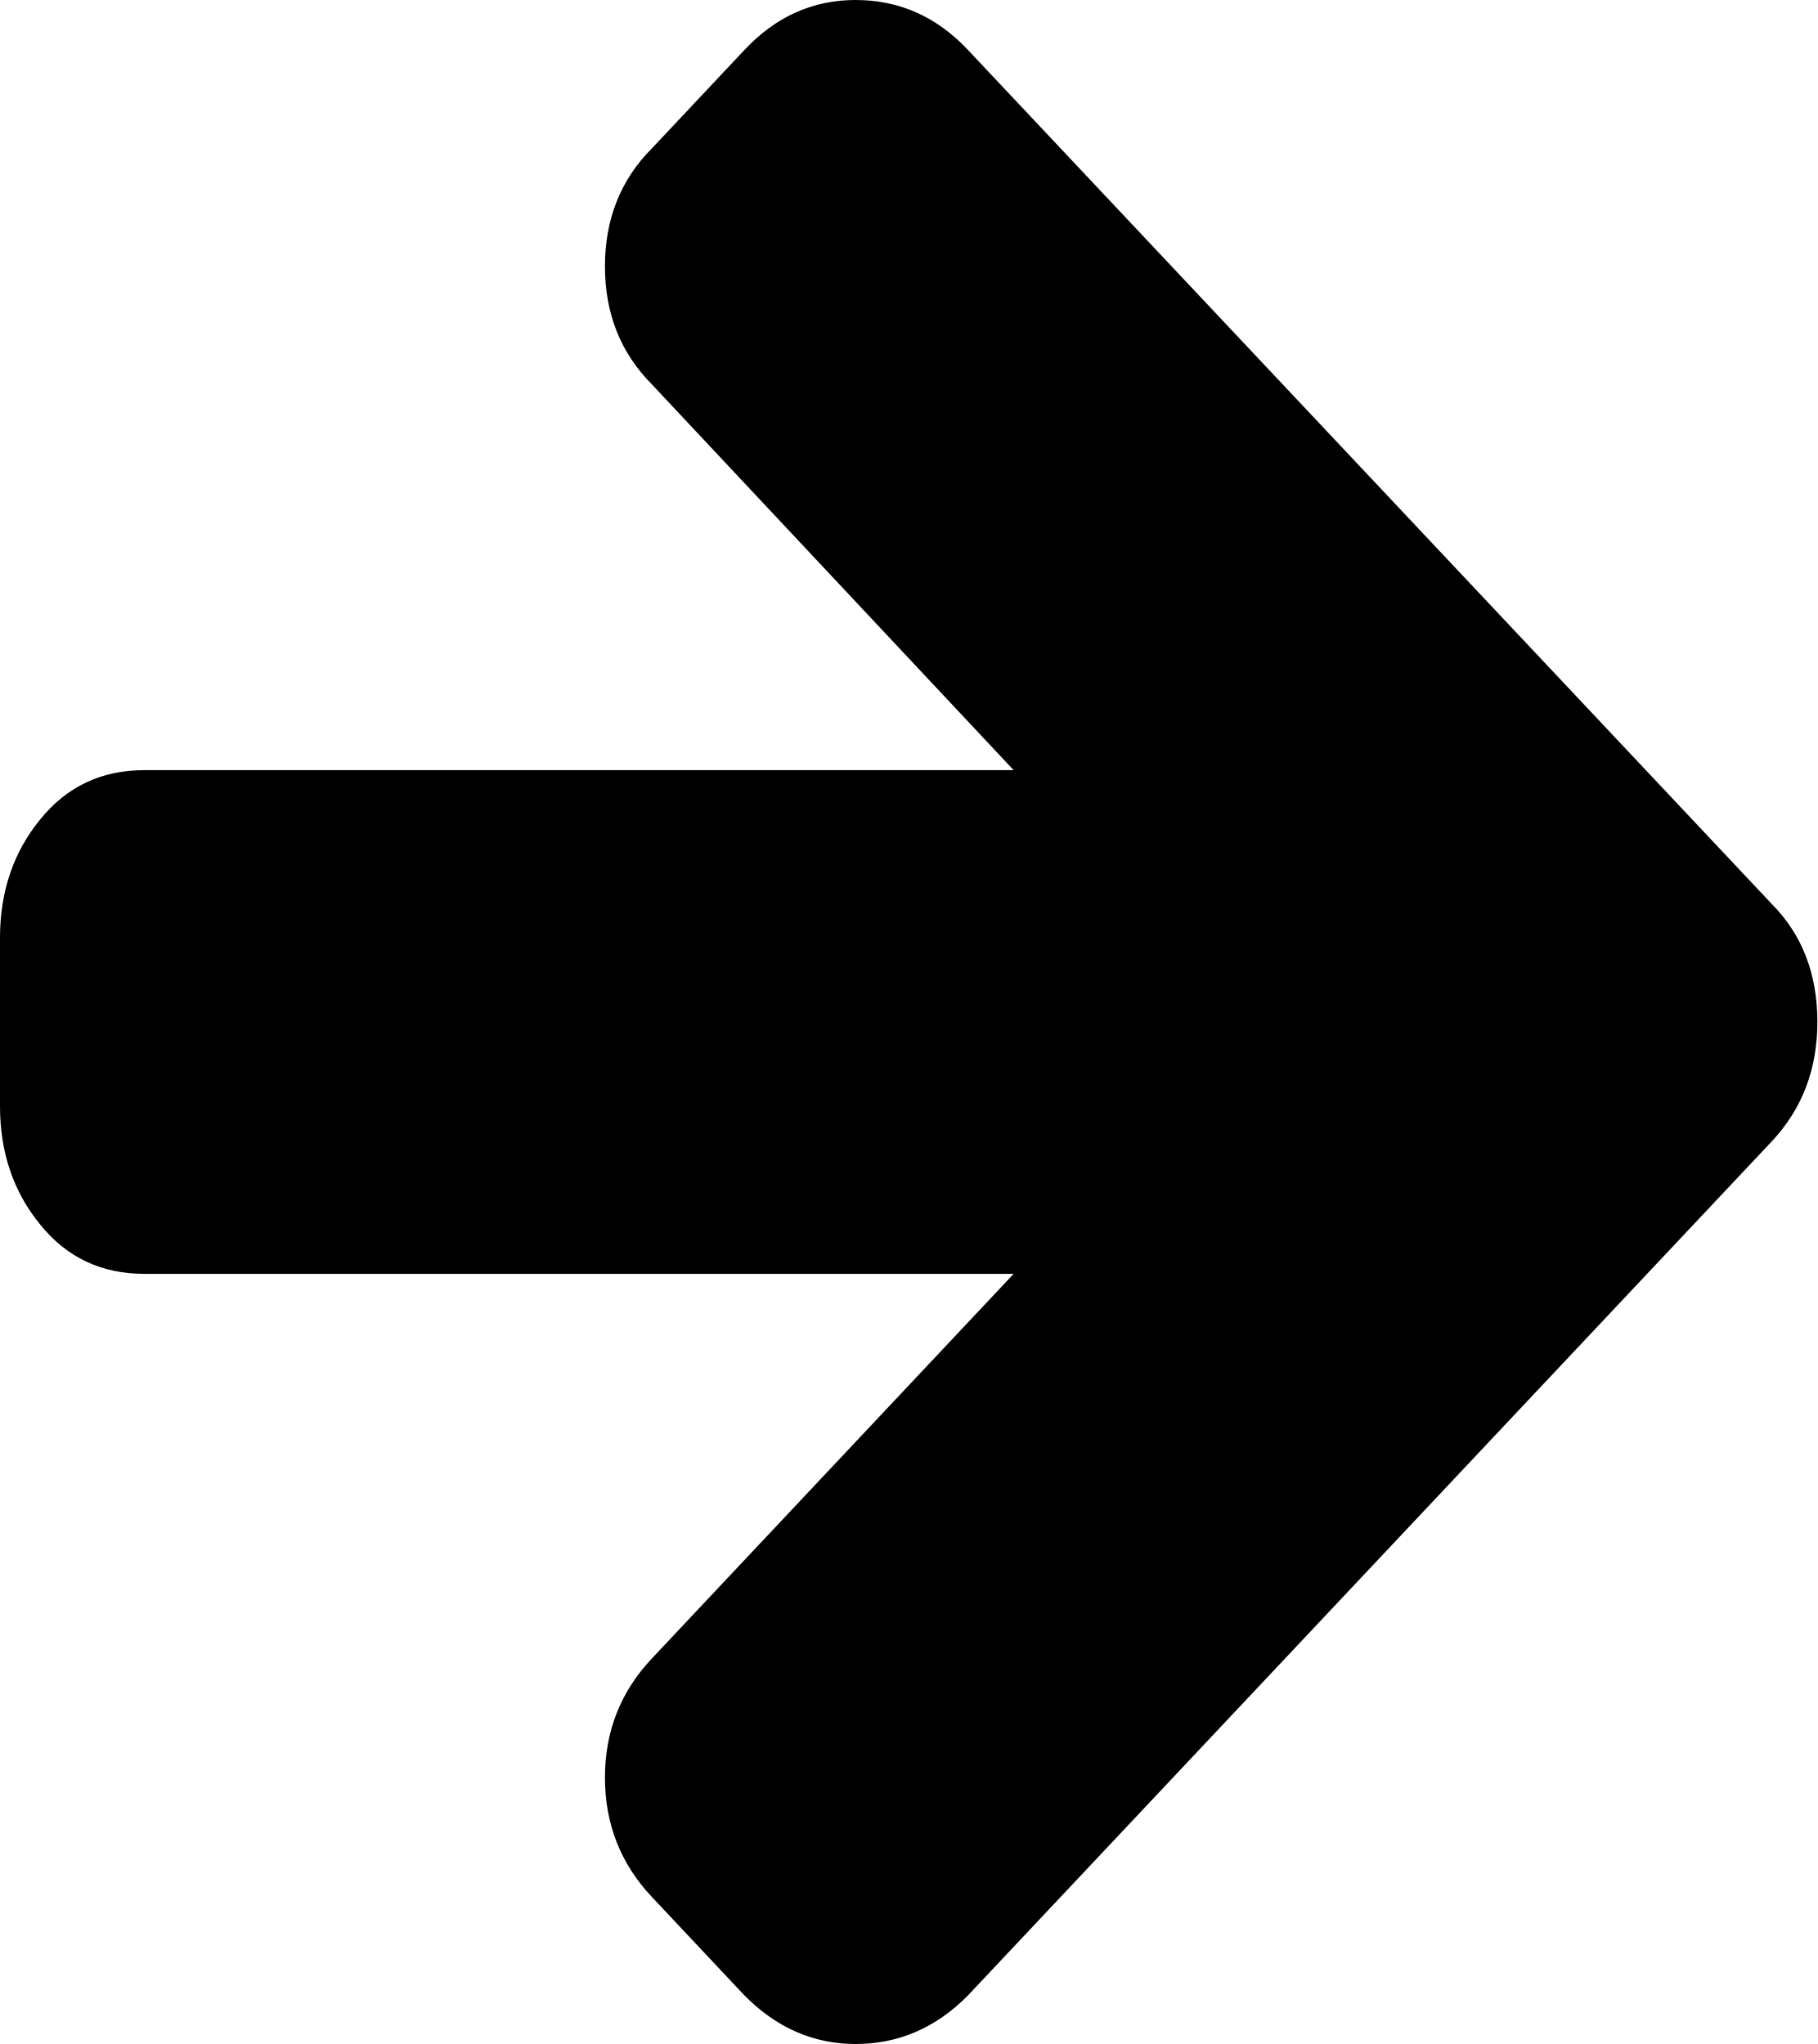
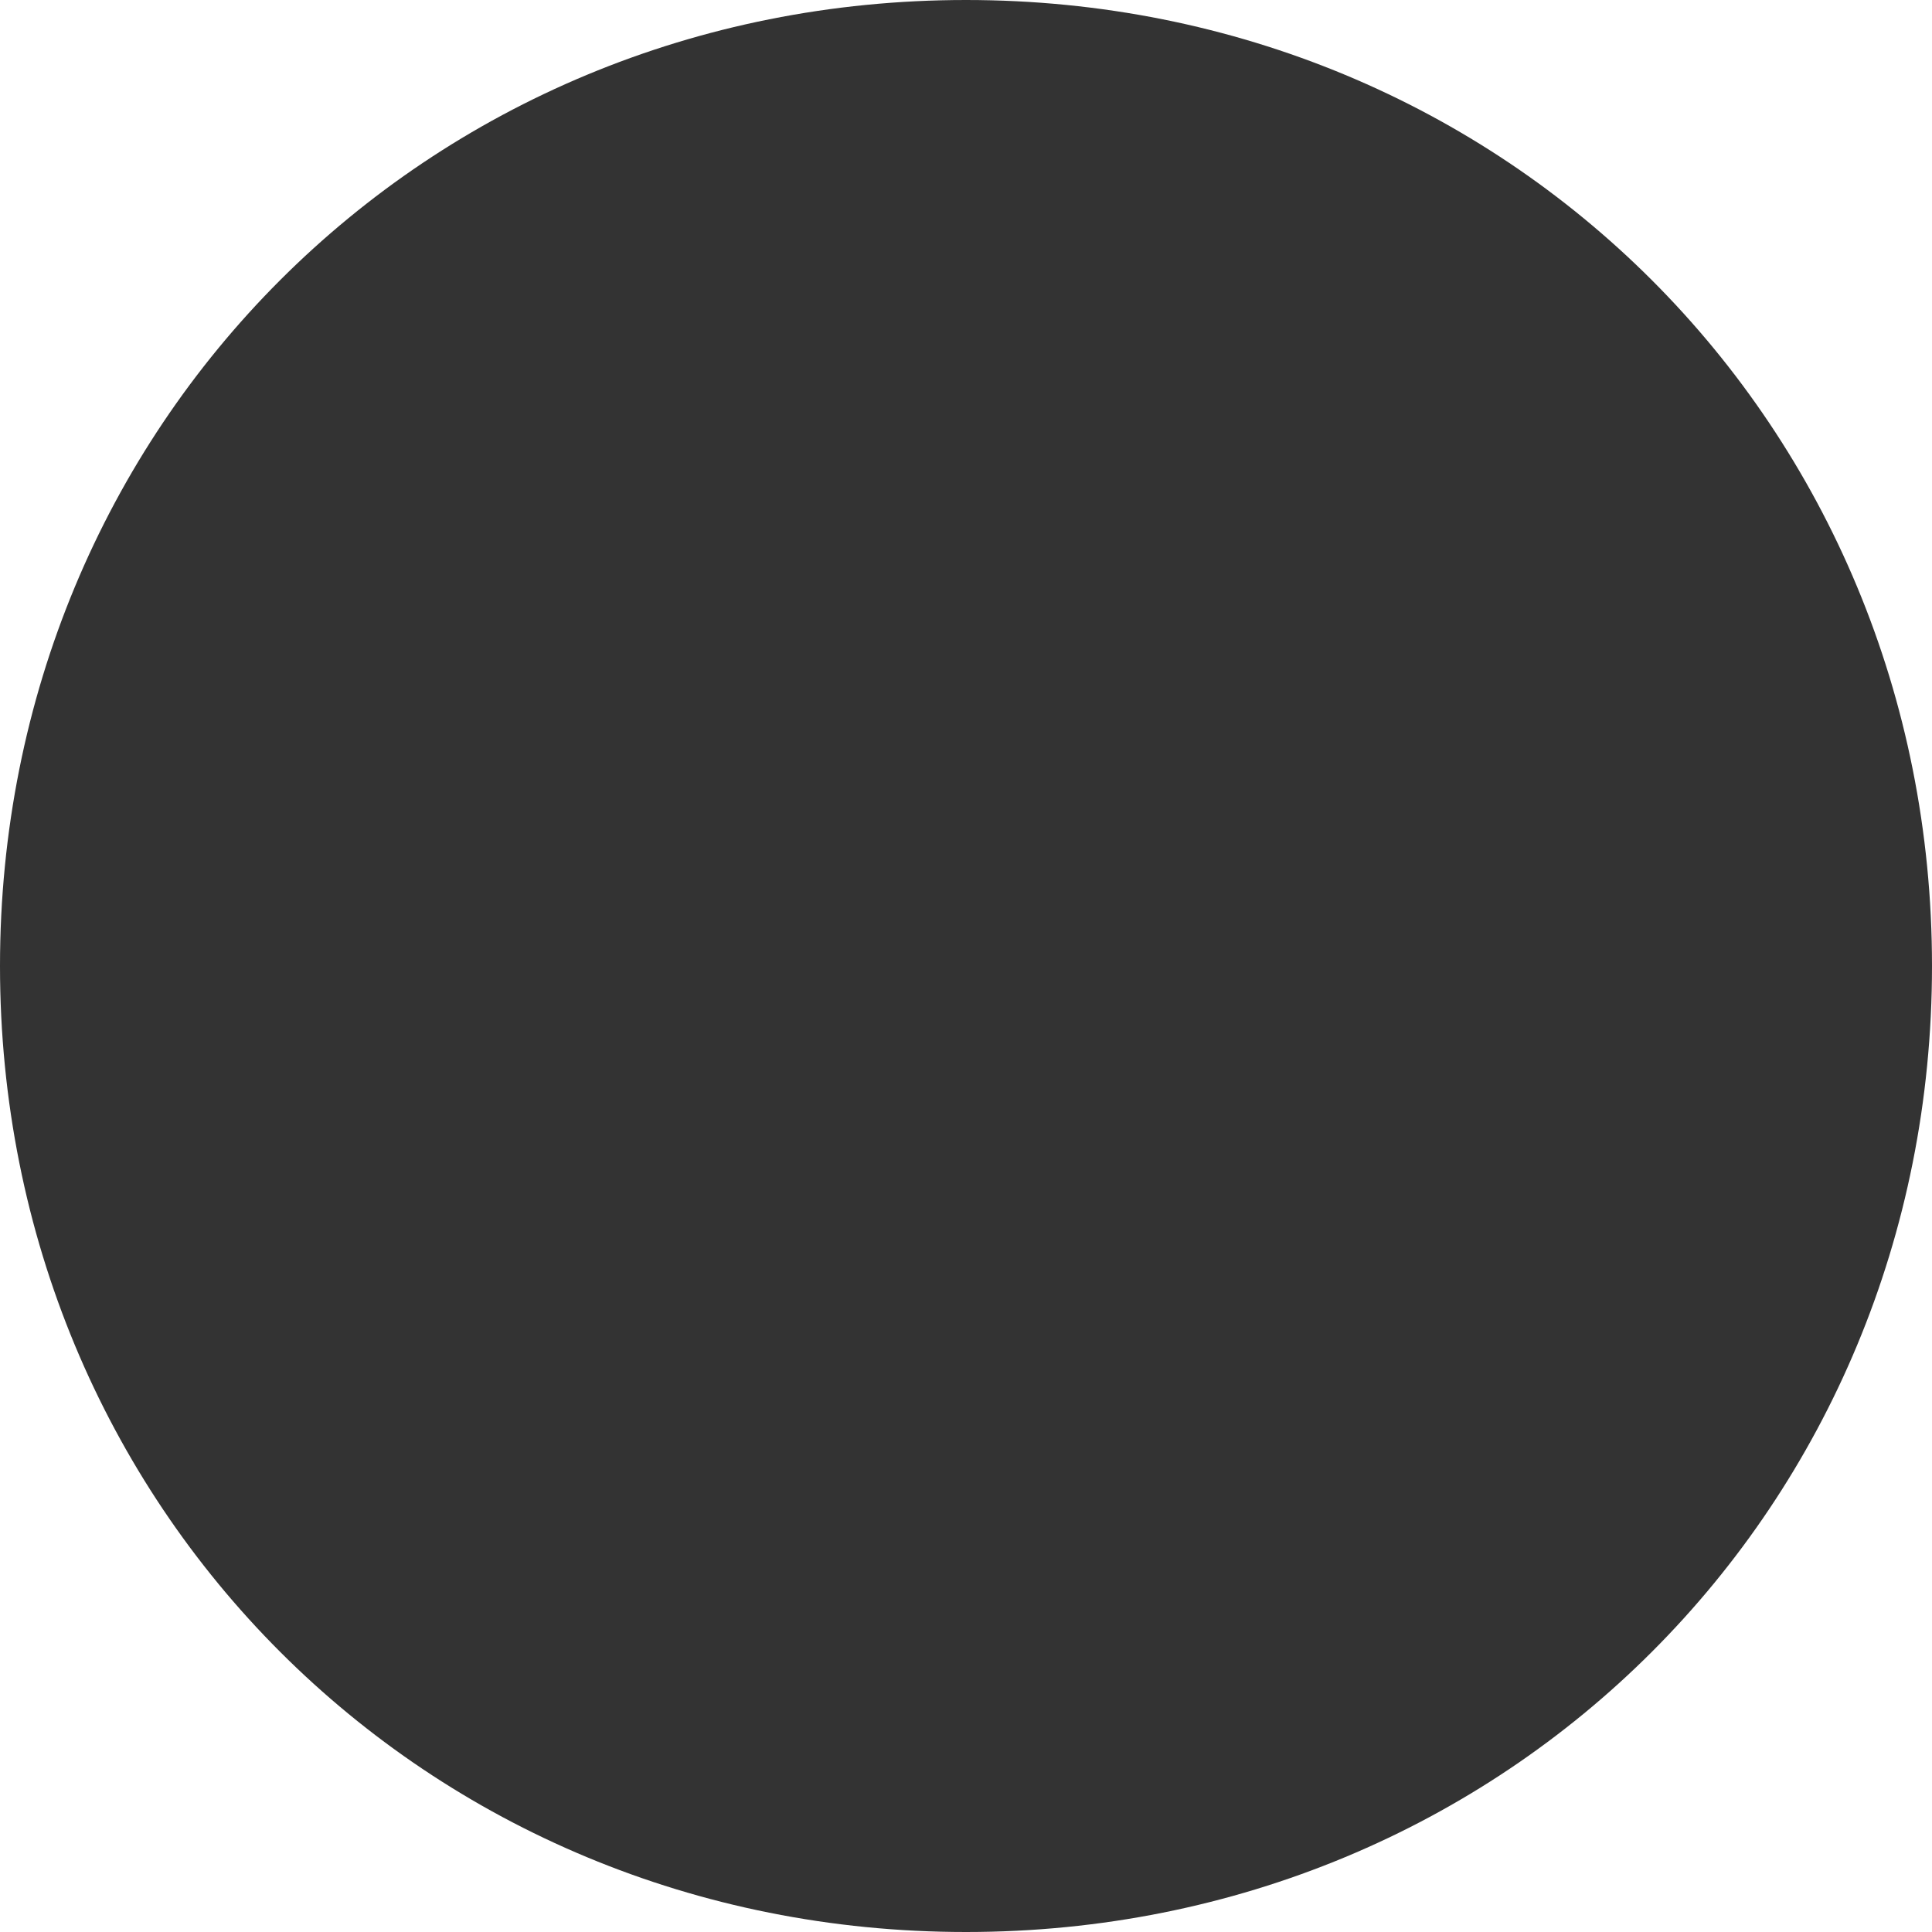
- <svg xmlns="http://www.w3.org/2000/svg" version="1.1" width="8px" height="9px">
-   <g transform="matrix(1 0 0 1 -957 -243 )">
-     <path d="M 7.799 3.98  C 7.933 4.115  8 4.288  8 4.5  C 8 4.708  7.933 4.883  7.799 5.026  L 4.261 8.786  C 4.12 8.929  3.955 9  3.766 9  C 3.582 9  3.418 8.929  3.277 8.786  L 2.87 8.353  C 2.732 8.207  2.663 8.031  2.663 7.827  C 2.663 7.623  2.732 7.448  2.87 7.302  L 4.462 5.609  L 0.636 5.609  C 0.447 5.609  0.294 5.537  0.177 5.392  C 0.059 5.248  0 5.074  0 4.87  L 0 4.13  C 0 3.926  0.059 3.752  0.177 3.608  C 0.294 3.463  0.447 3.391  0.636 3.391  L 4.462 3.391  L 2.87 1.693  C 2.732 1.554  2.663 1.381  2.663 1.173  C 2.663 0.965  2.732 0.791  2.87 0.653  L 3.277 0.22  C 3.415 0.073  3.578 0  3.766 0  C 3.958 0  4.123 0.073  4.261 0.22  L 7.799 3.98  Z " fill-rule="nonzero" fill="#000000" stroke="none" transform="matrix(1 0 0 1 957 243 )" />
+ <svg xmlns="http://www.w3.org/2000/svg" version="1.1" width="32px" height="32px">
+   <g transform="matrix(1 0 0 1 -870 -442 )">
+     <path d="M 886 442  C 894.96 442  902 449.04  902 458  C 902 466.96  894.96 474  886 474  C 877.04 474  870 466.96  870 458  C 870 449.04  877.04 442  886 442  Z " fill-rule="nonzero" fill="#333333" stroke="none" />
  </g>
</svg>
